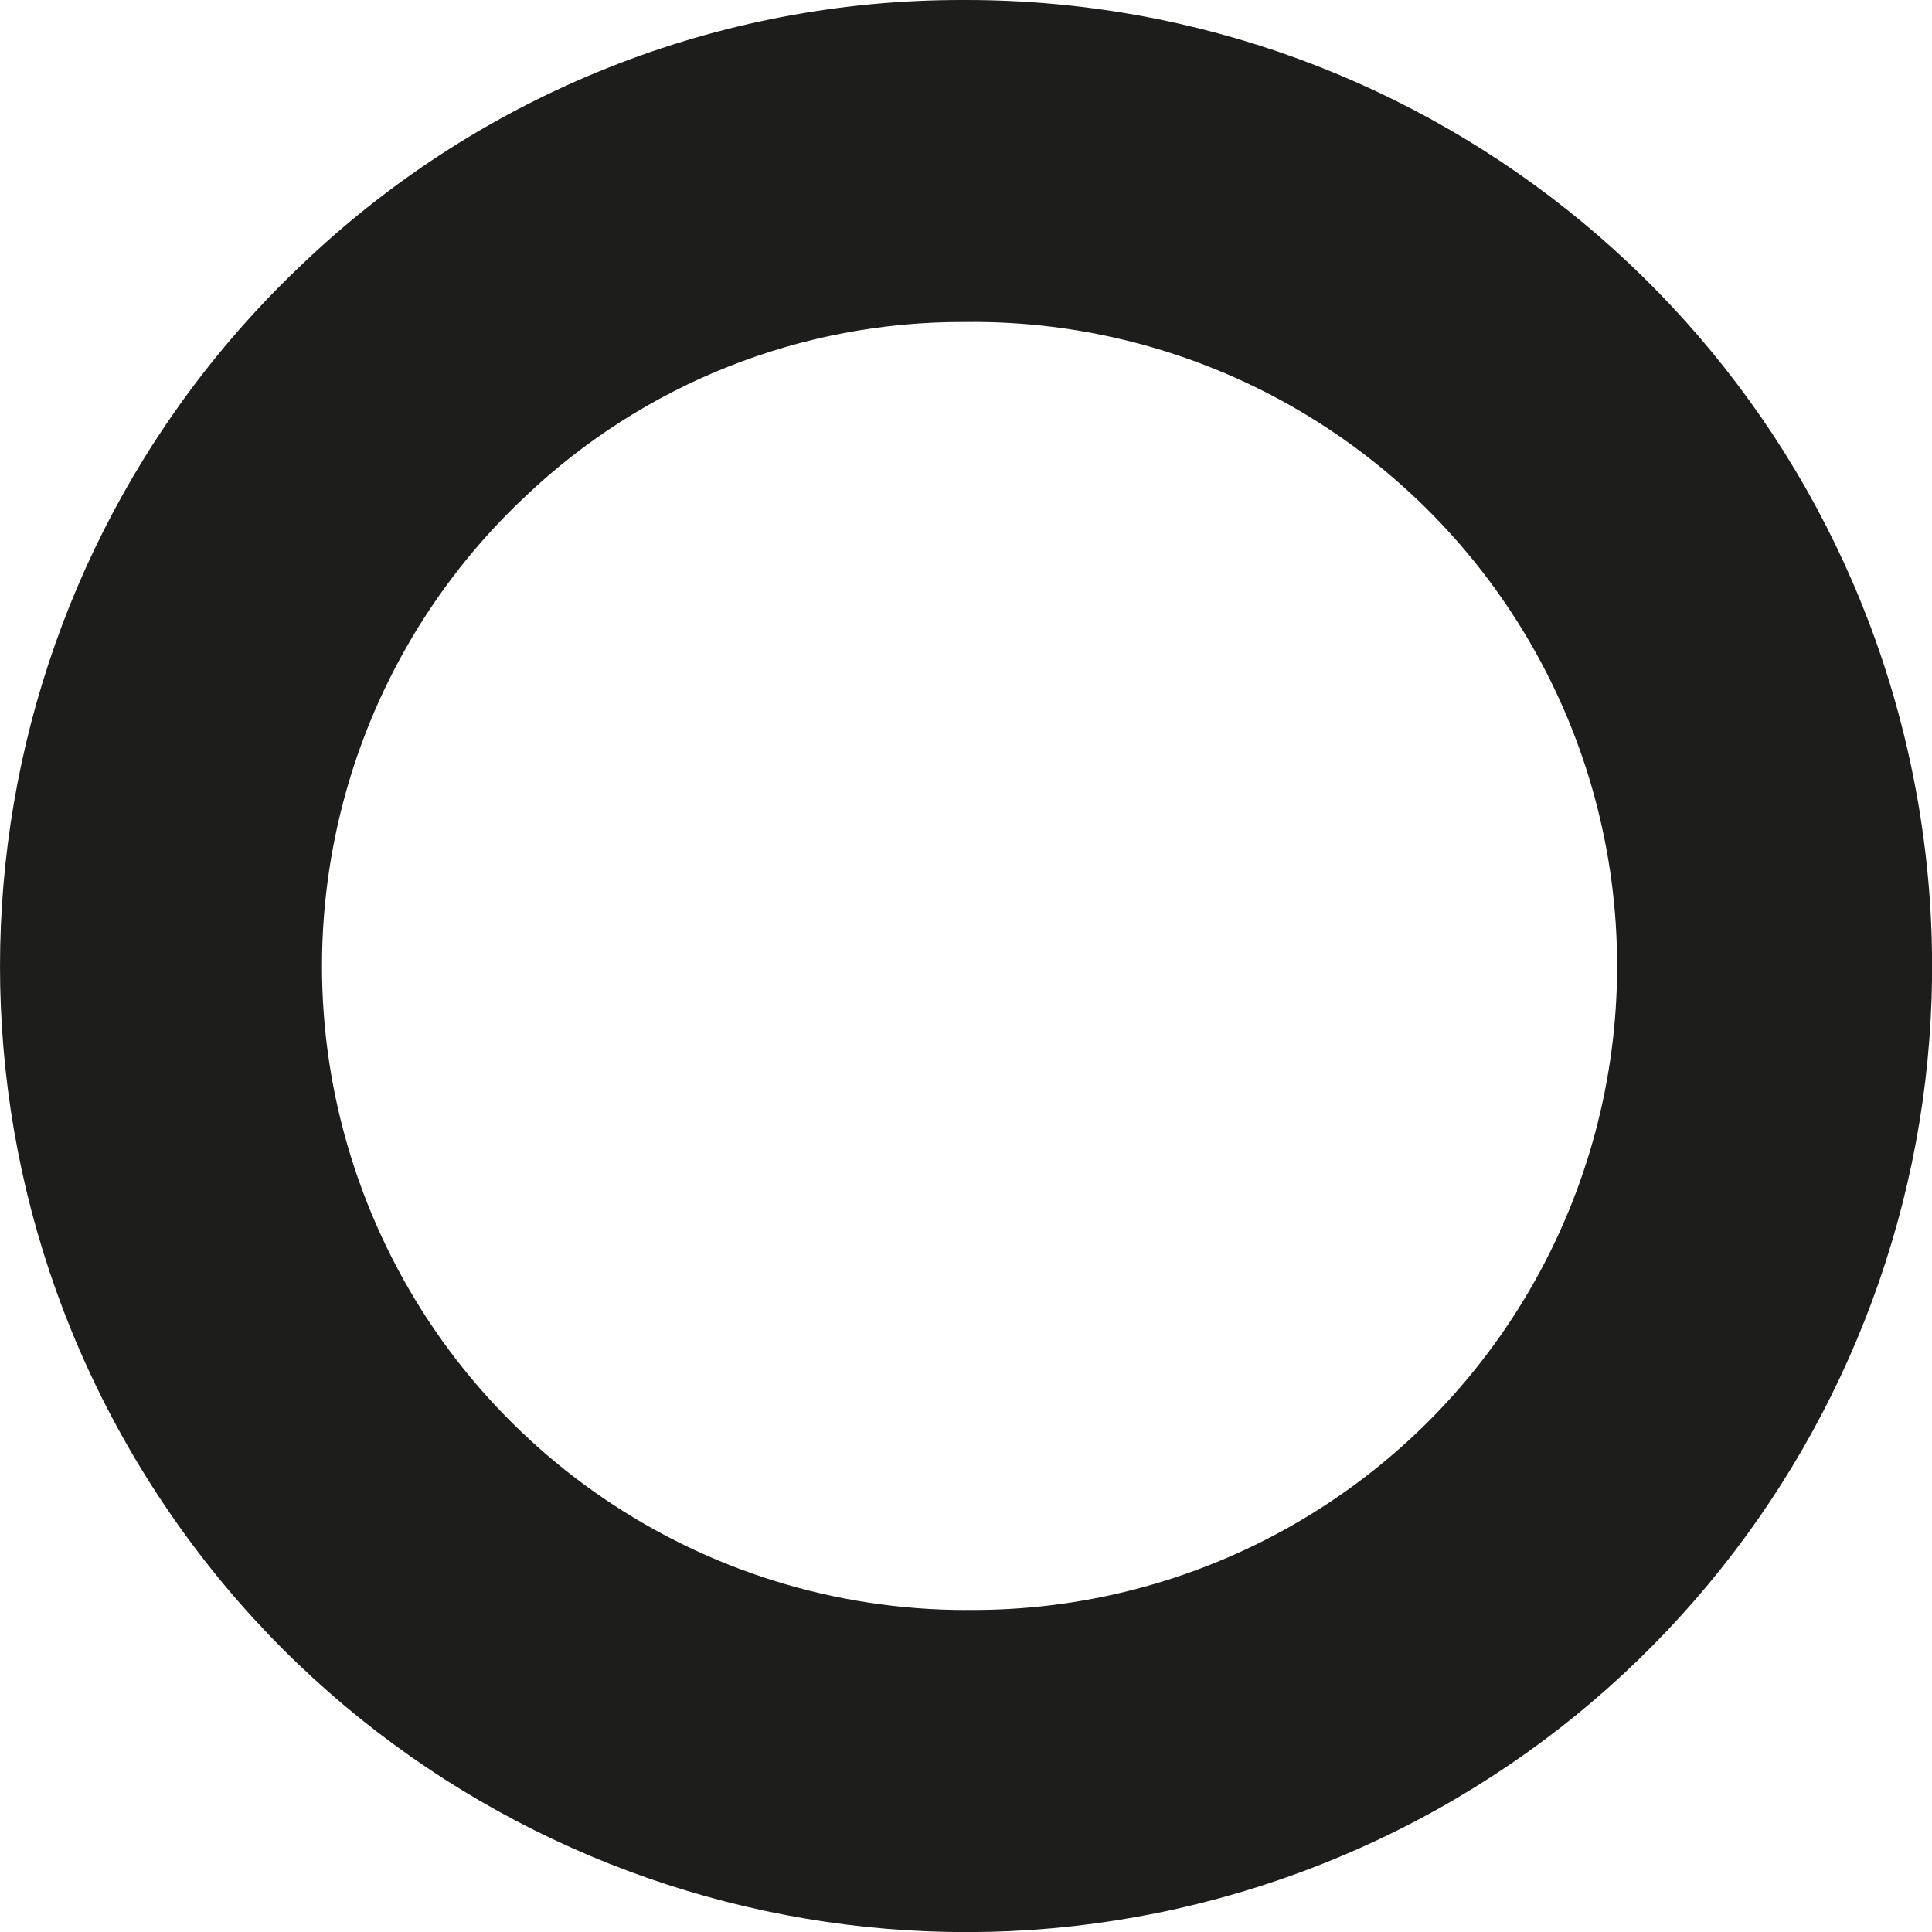
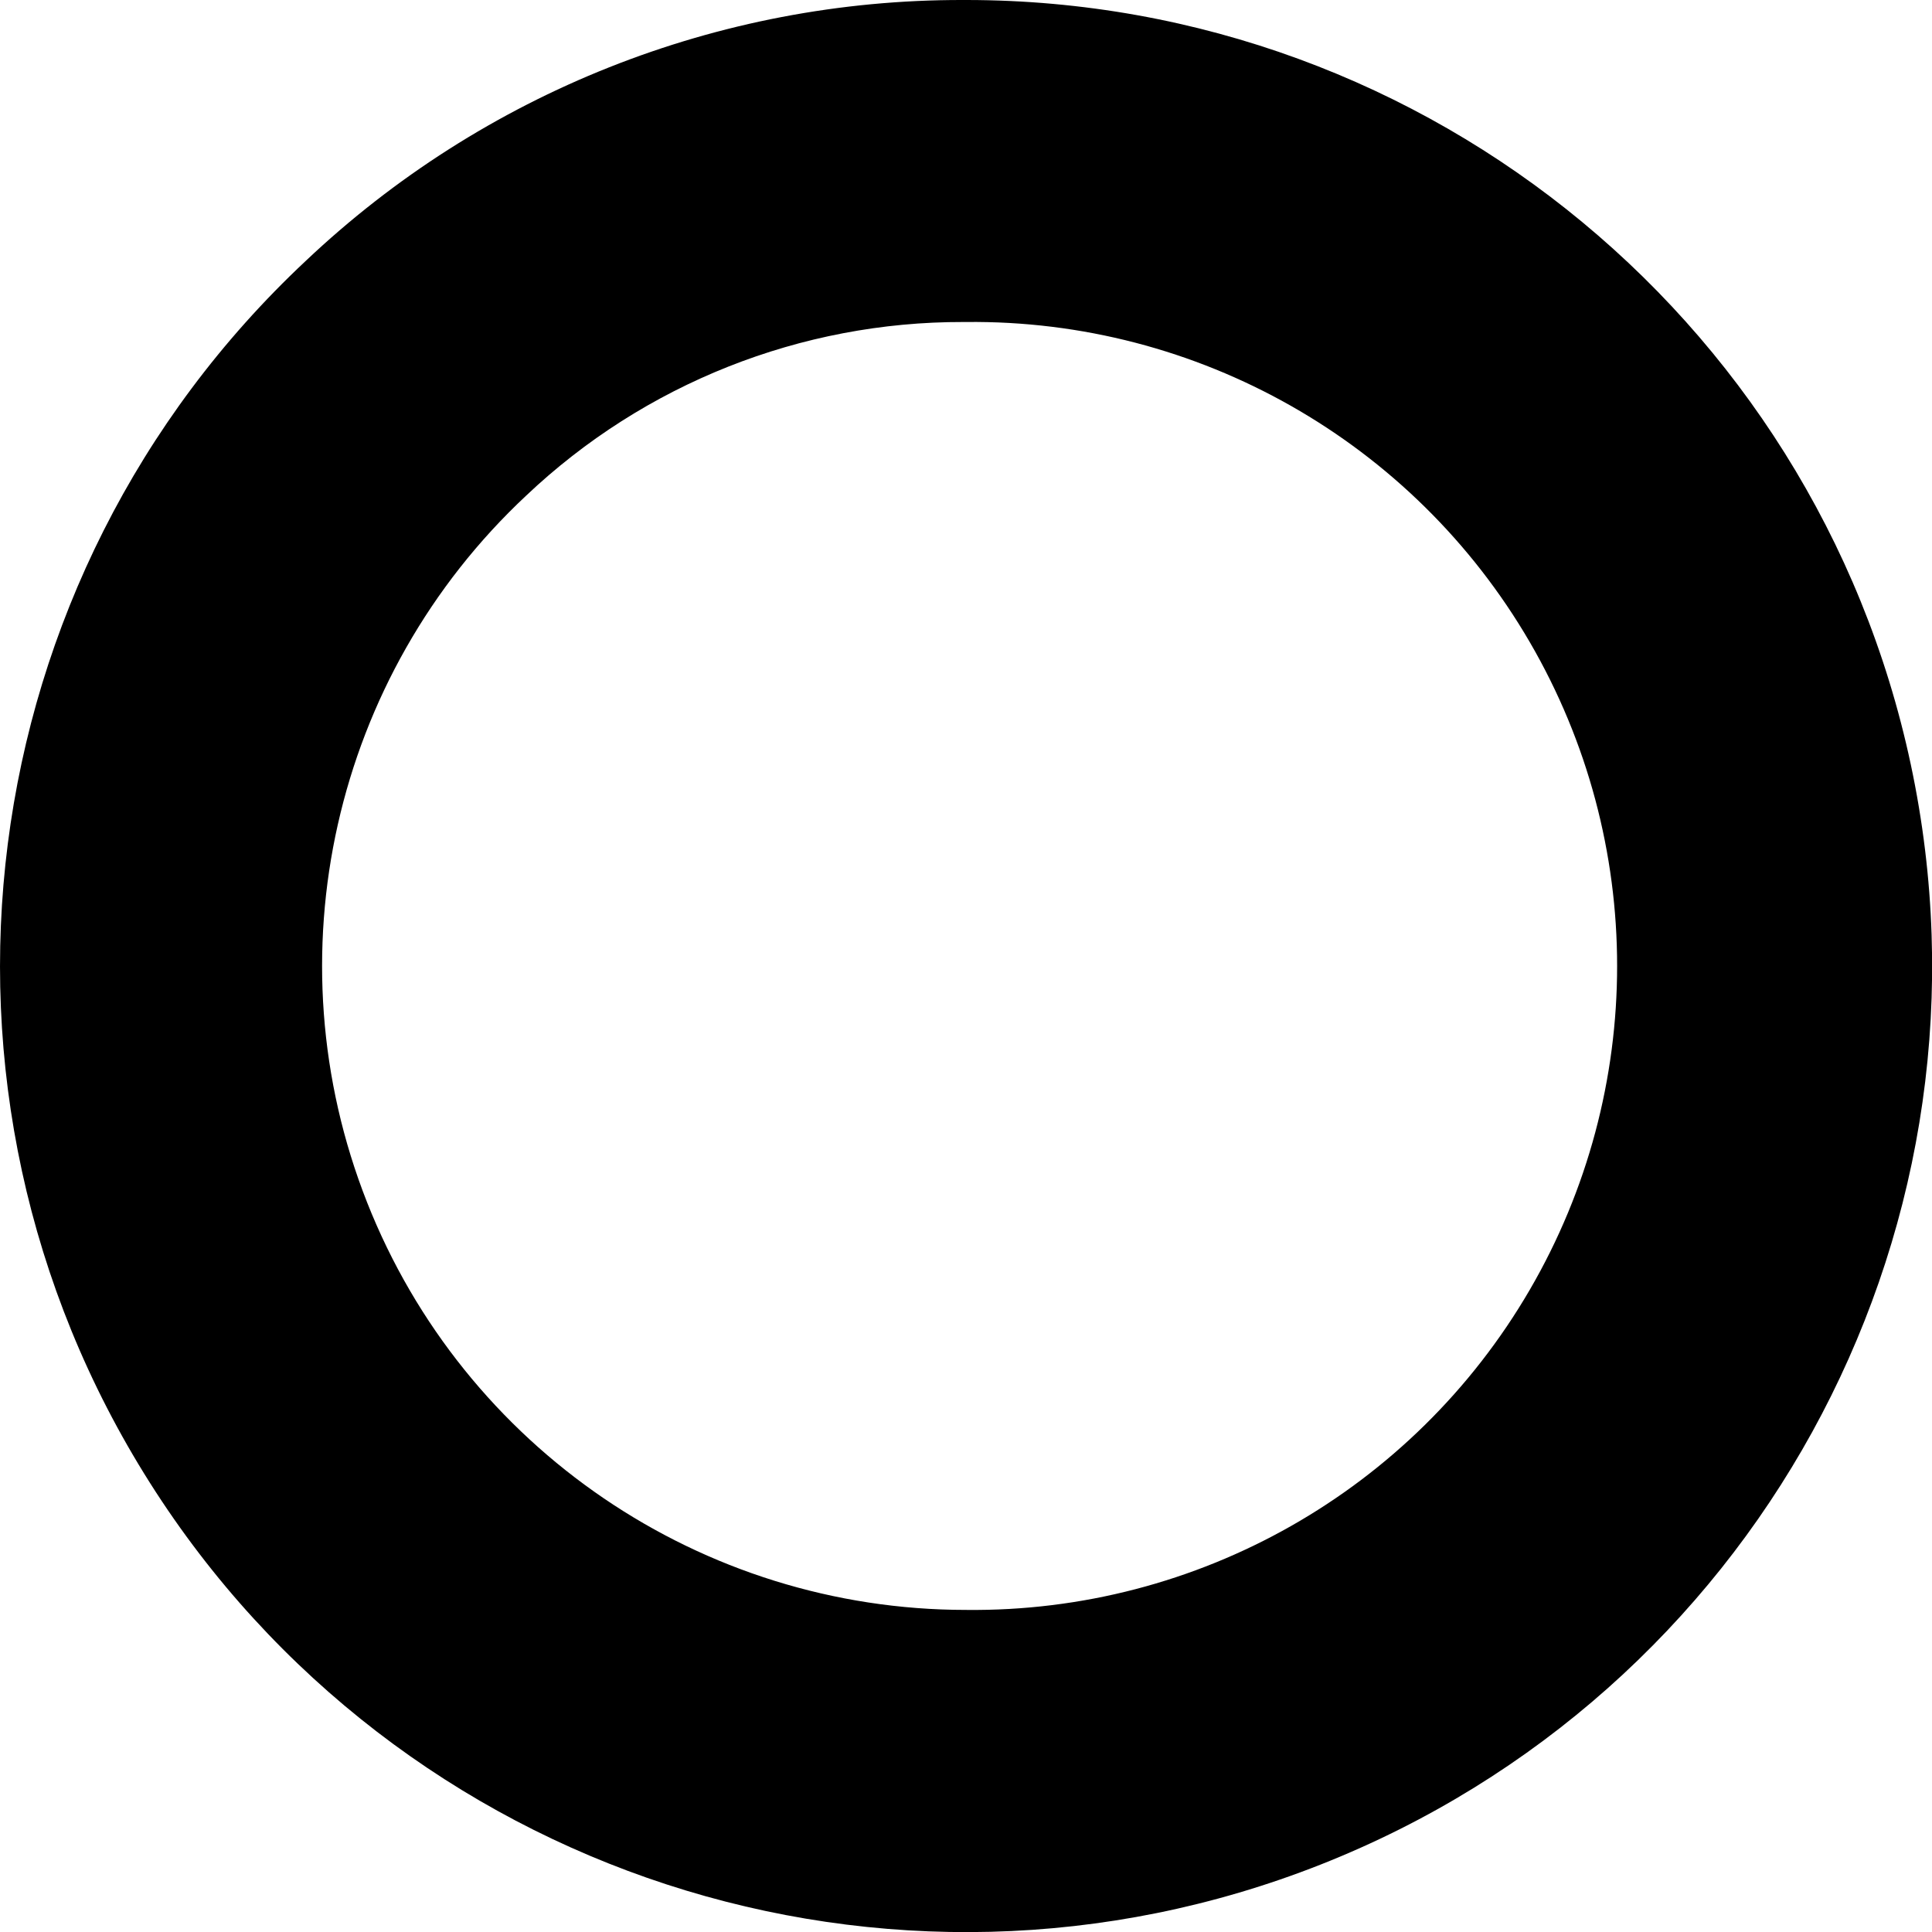
<svg xmlns="http://www.w3.org/2000/svg" viewBox="0 0 24 24">
  <defs>
-     <style>.cls-1{opacity:0;}.cls-2{fill:#1d1d1b;}</style>
+     <style>.cls-1{opacity:0;}</style>
  </defs>
  <g id="Calque_2" data-name="Calque 2">
    <g id="Calque_1-2" data-name="Calque 1">
-       <rect class="cls-1" y="0" width="24" height="24" />
-       <path id="PICTO_NIVEAU_4-2" data-name="PICTO NIVEAU 4-2" class="cls-2" d="M12.008,0h-.049A11.844,11.844,0,0,0,3.797,3.242,12,12,0,1,0,12.008,0ZM12,20A8,8,0,0,1,6.537,6.156,7.871,7.871,0,0,1,11.967,4h.032a8,8,0,1,1,0,15.999Z" />
+       <rect class="cls-1" width="24" height="24" />
+       <path id="PICTO_NIVEAU_4-2" data-name="PICTO NIVEAU 4-2" d="M12.008,0h-.049A11.844,11.844,0,0,0,3.797,3.242,12,12,0,1,0,12.008 0Zm-.008,19.999A8,8,0,0,1,6.537,6.156a7.871,7.871,0,0,1,5.43-2.156h.032a8,8,0,1,1,0,15.999Z" />
    </g>
  </g>
</svg>
